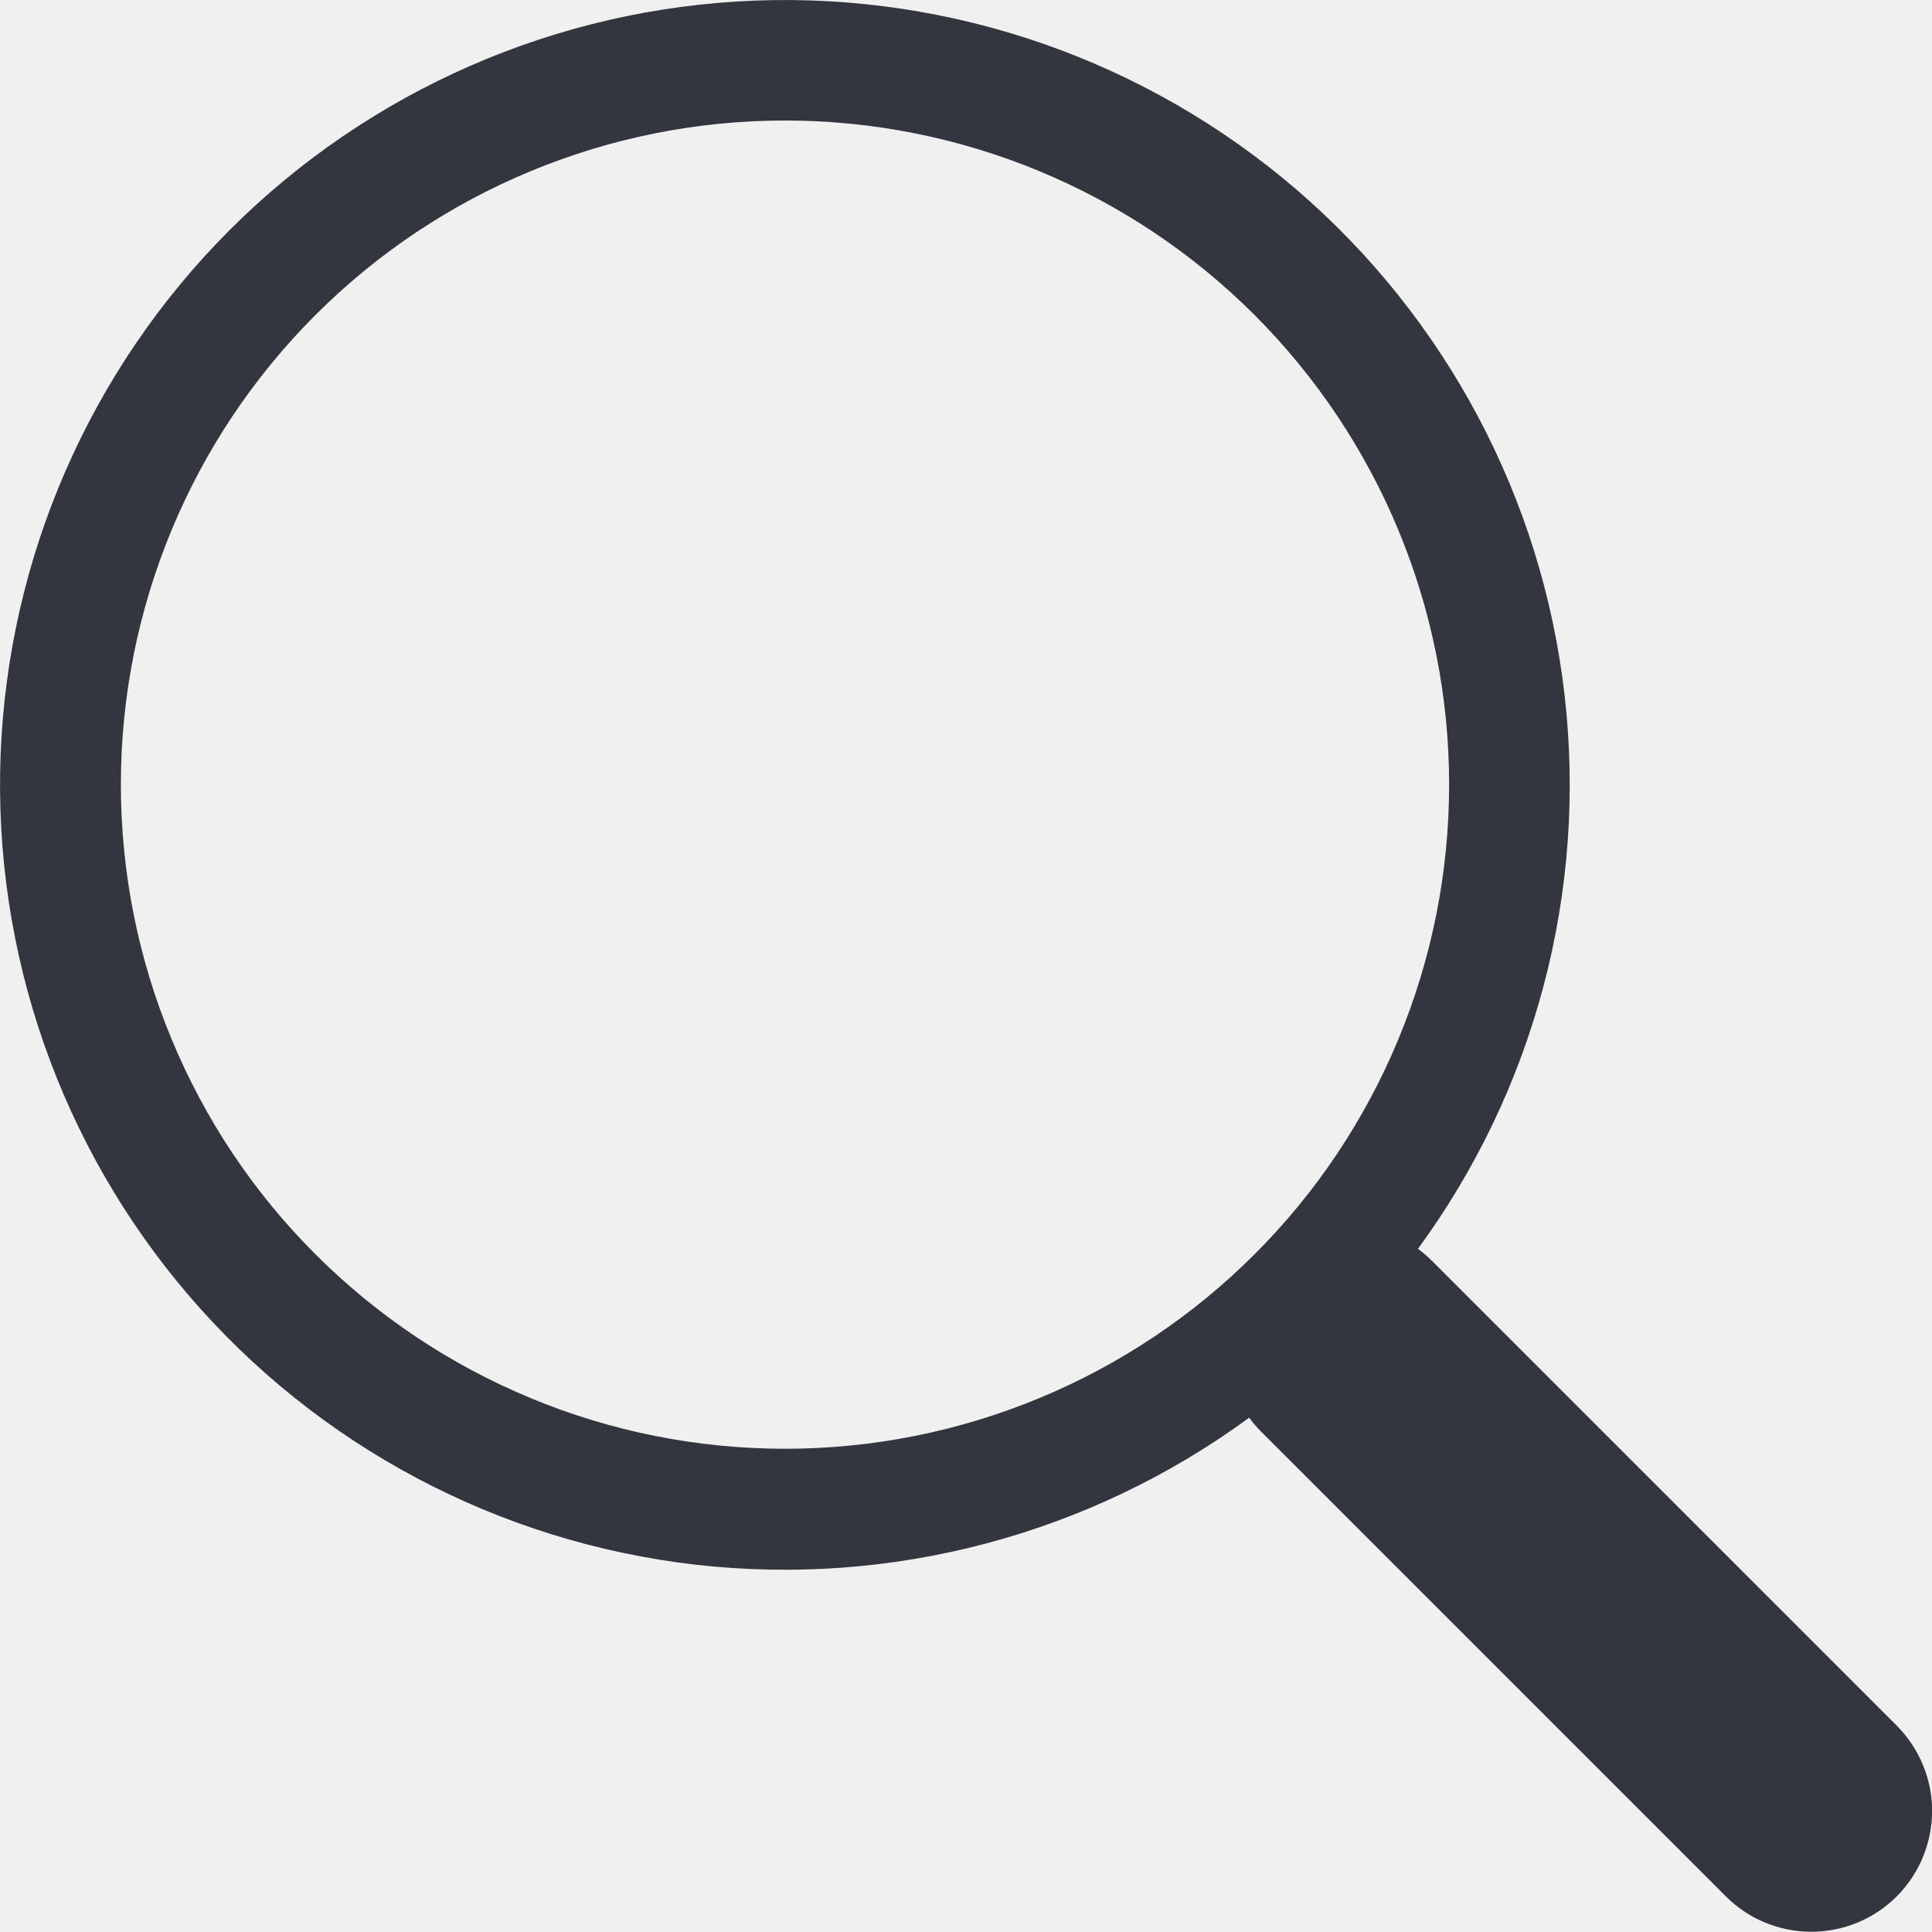
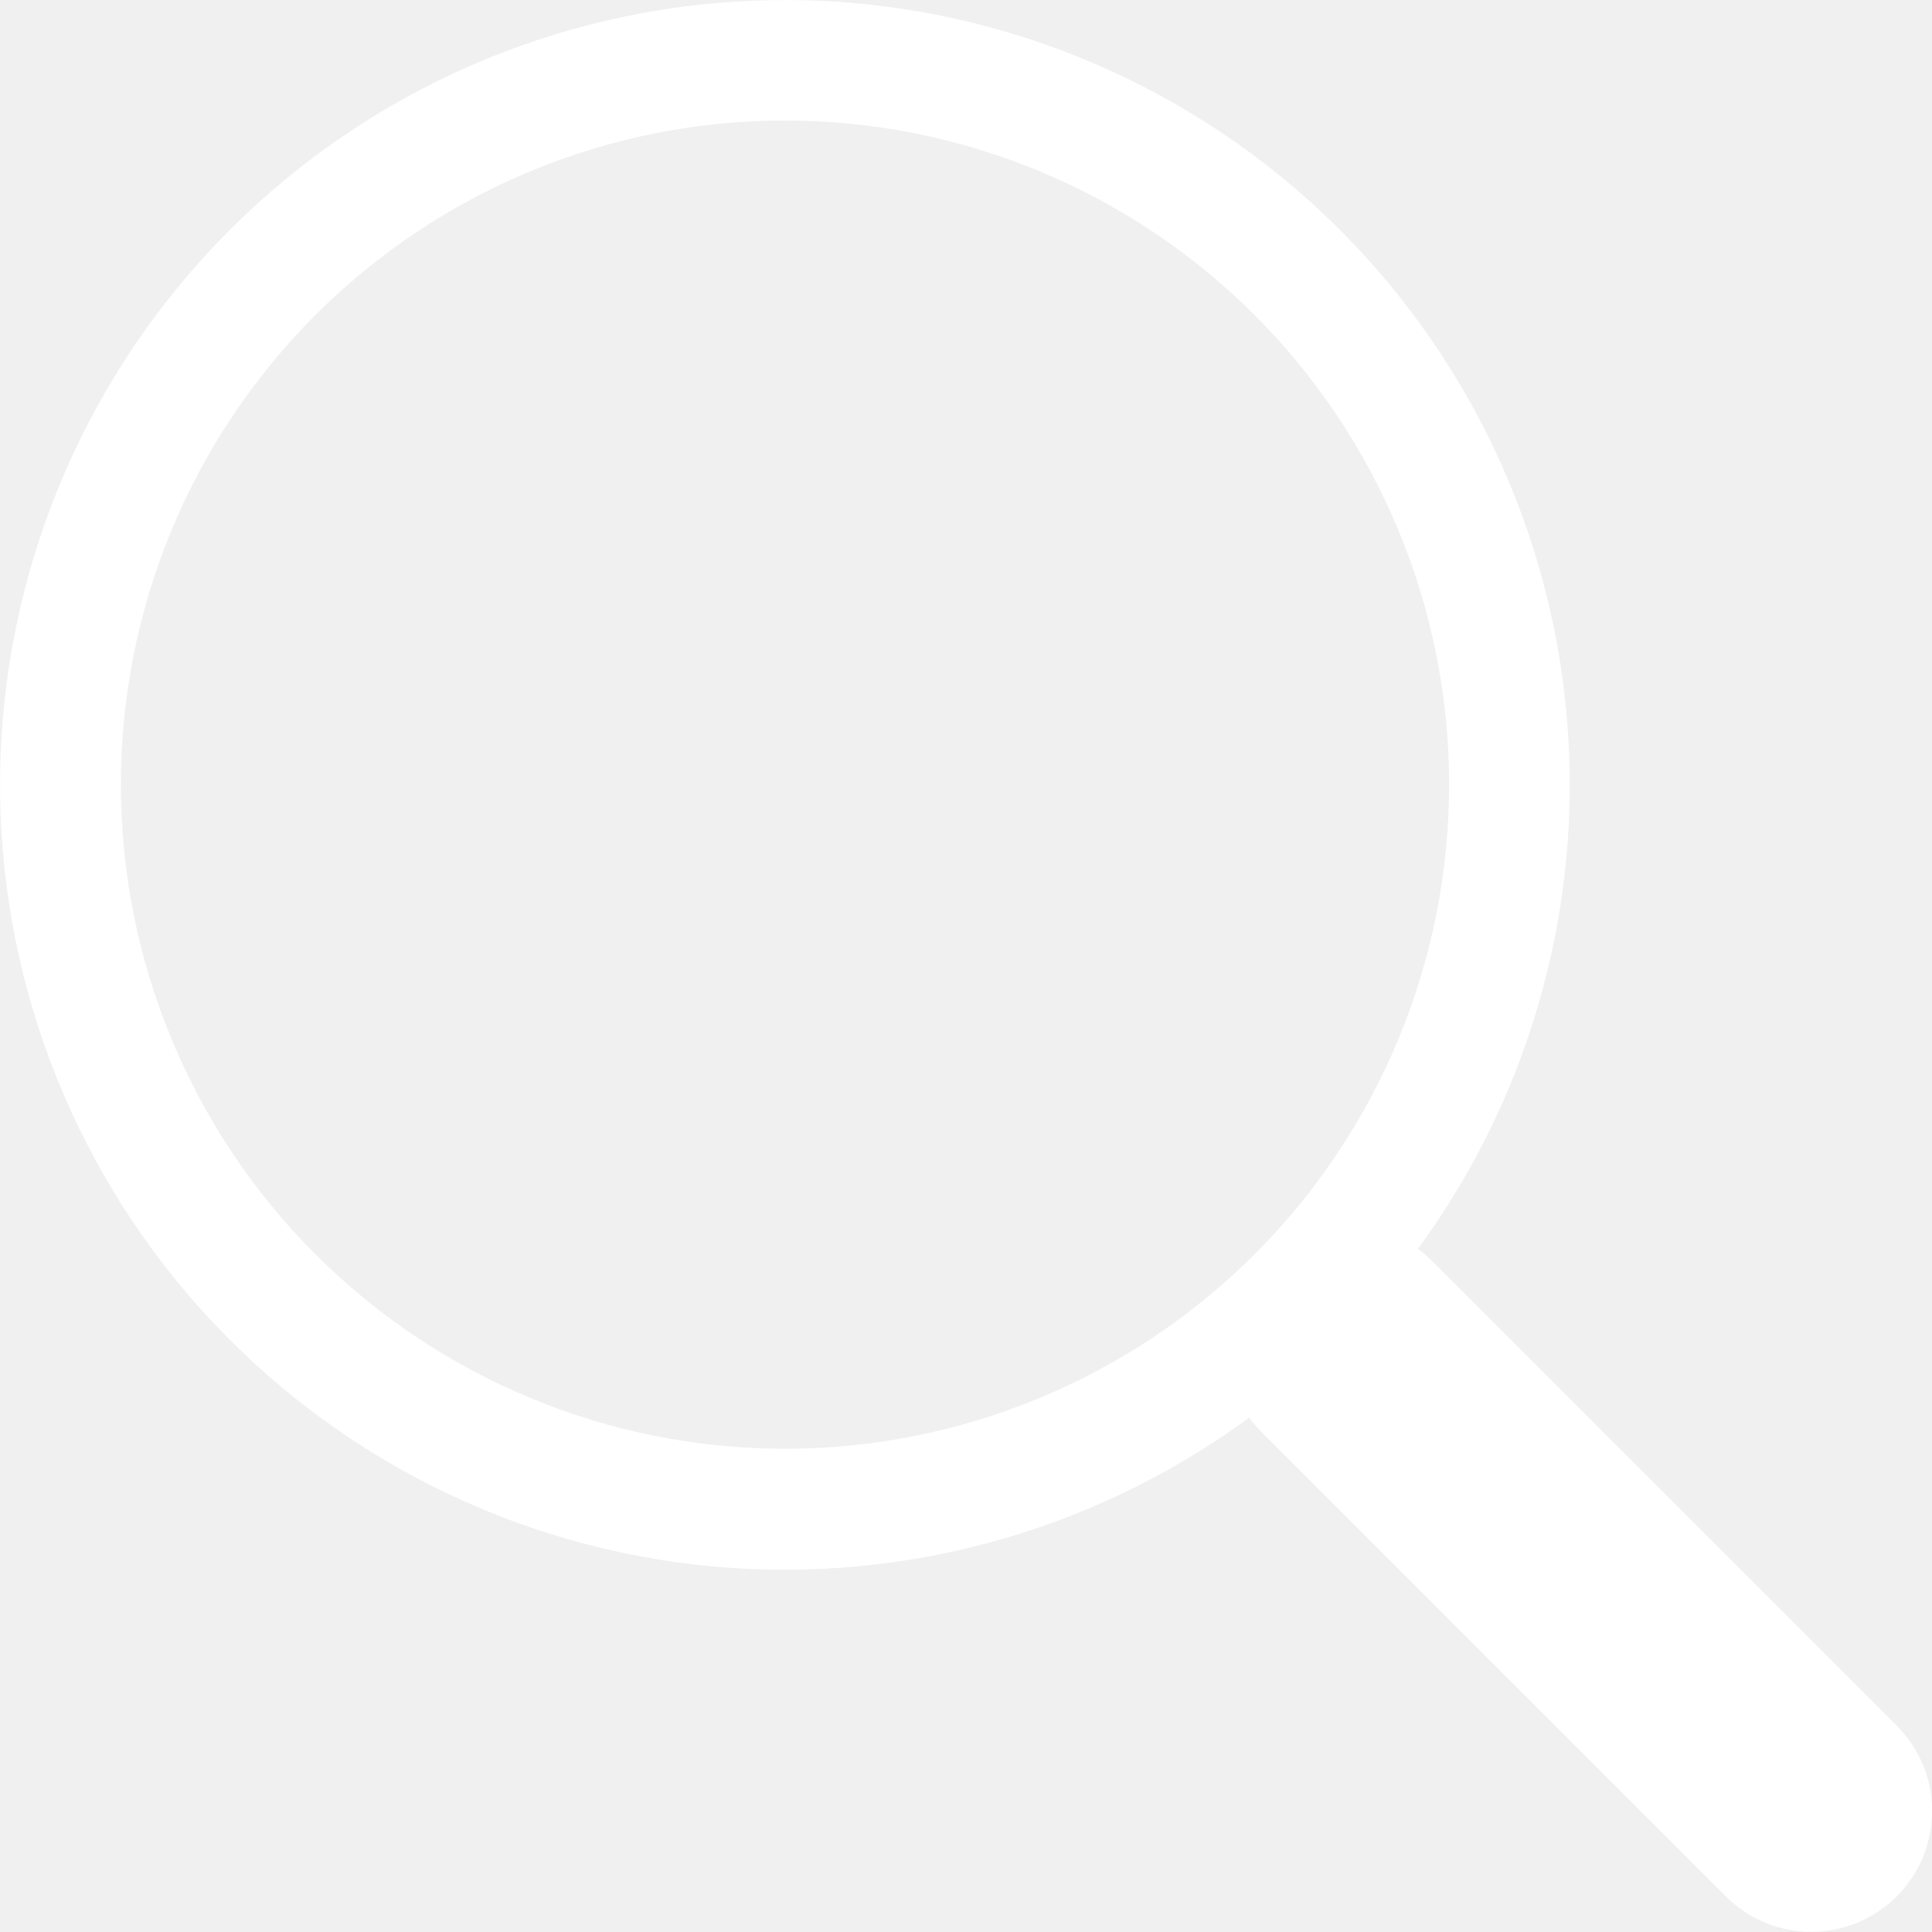
<svg xmlns="http://www.w3.org/2000/svg" width="16" height="16" viewBox="0 0 16 16" fill="none">
-   <path d="M11.743 10.342C12.711 9.021 13.145 7.383 12.957 5.755C12.77 4.128 11.974 2.631 10.731 1.565C9.487 0.499 7.887 -0.058 6.25 0.005C4.613 0.068 3.06 0.747 1.902 1.905C0.744 3.064 0.067 4.617 0.005 6.254C-0.057 7.891 0.501 9.491 1.568 10.734C2.635 11.977 4.132 12.771 5.76 12.958C7.387 13.144 9.025 12.709 10.346 11.74H10.345C10.374 11.78 10.407 11.819 10.443 11.855L14.293 15.705C14.48 15.893 14.735 15.998 15 15.998C15.265 15.998 15.52 15.893 15.707 15.706C15.895 15.518 16 15.264 16.001 14.998C16.001 14.733 15.895 14.479 15.708 14.291L11.858 10.441C11.822 10.405 11.784 10.373 11.743 10.342ZM12.001 6.498C12.001 7.22 11.859 7.936 11.582 8.603C11.306 9.27 10.901 9.877 10.39 10.387C9.879 10.898 9.273 11.303 8.606 11.579C7.938 11.856 7.223 11.998 6.501 11.998C5.779 11.998 5.063 11.856 4.396 11.579C3.729 11.303 3.123 10.898 2.612 10.387C2.101 9.877 1.696 9.27 1.42 8.603C1.143 7.936 1.001 7.22 1.001 6.498C1.001 5.039 1.58 3.641 2.612 2.609C3.643 1.578 5.042 0.998 6.501 0.998C7.96 0.998 9.359 1.578 10.39 2.609C11.421 3.641 12.001 5.039 12.001 6.498Z" fill="#33363F" />
+   <path d="M11.743 10.342C12.711 9.021 13.145 7.383 12.957 5.755C12.77 4.128 11.974 2.631 10.731 1.565C9.487 0.499 7.887 -0.058 6.25 0.005C4.613 0.068 3.06 0.747 1.902 1.905C0.744 3.064 0.067 4.617 0.005 6.254C-0.057 7.891 0.501 9.491 1.568 10.734C2.635 11.977 4.132 12.771 5.76 12.958C7.387 13.144 9.025 12.709 10.346 11.74H10.345C10.374 11.78 10.407 11.819 10.443 11.855L14.293 15.705C14.48 15.893 14.735 15.998 15 15.998C15.265 15.998 15.52 15.893 15.707 15.706C15.895 15.518 16 15.264 16.001 14.998C16.001 14.733 15.895 14.479 15.708 14.291L11.858 10.441C11.822 10.405 11.784 10.373 11.743 10.342ZM12.001 6.498C12.001 7.22 11.859 7.936 11.582 8.603C11.306 9.27 10.901 9.877 10.39 10.387C9.879 10.898 9.273 11.303 8.606 11.579C7.938 11.856 7.223 11.998 6.501 11.998C5.779 11.998 5.063 11.856 4.396 11.579C3.729 11.303 3.123 10.898 2.612 10.387C2.101 9.877 1.696 9.27 1.42 8.603C1.143 7.936 1.001 7.22 1.001 6.498C1.001 5.039 1.58 3.641 2.612 2.609C3.643 1.578 5.042 0.998 6.501 0.998C7.96 0.998 9.359 1.578 10.39 2.609C11.421 3.641 12.001 5.039 12.001 6.498Z" fill="white" />
</svg>
